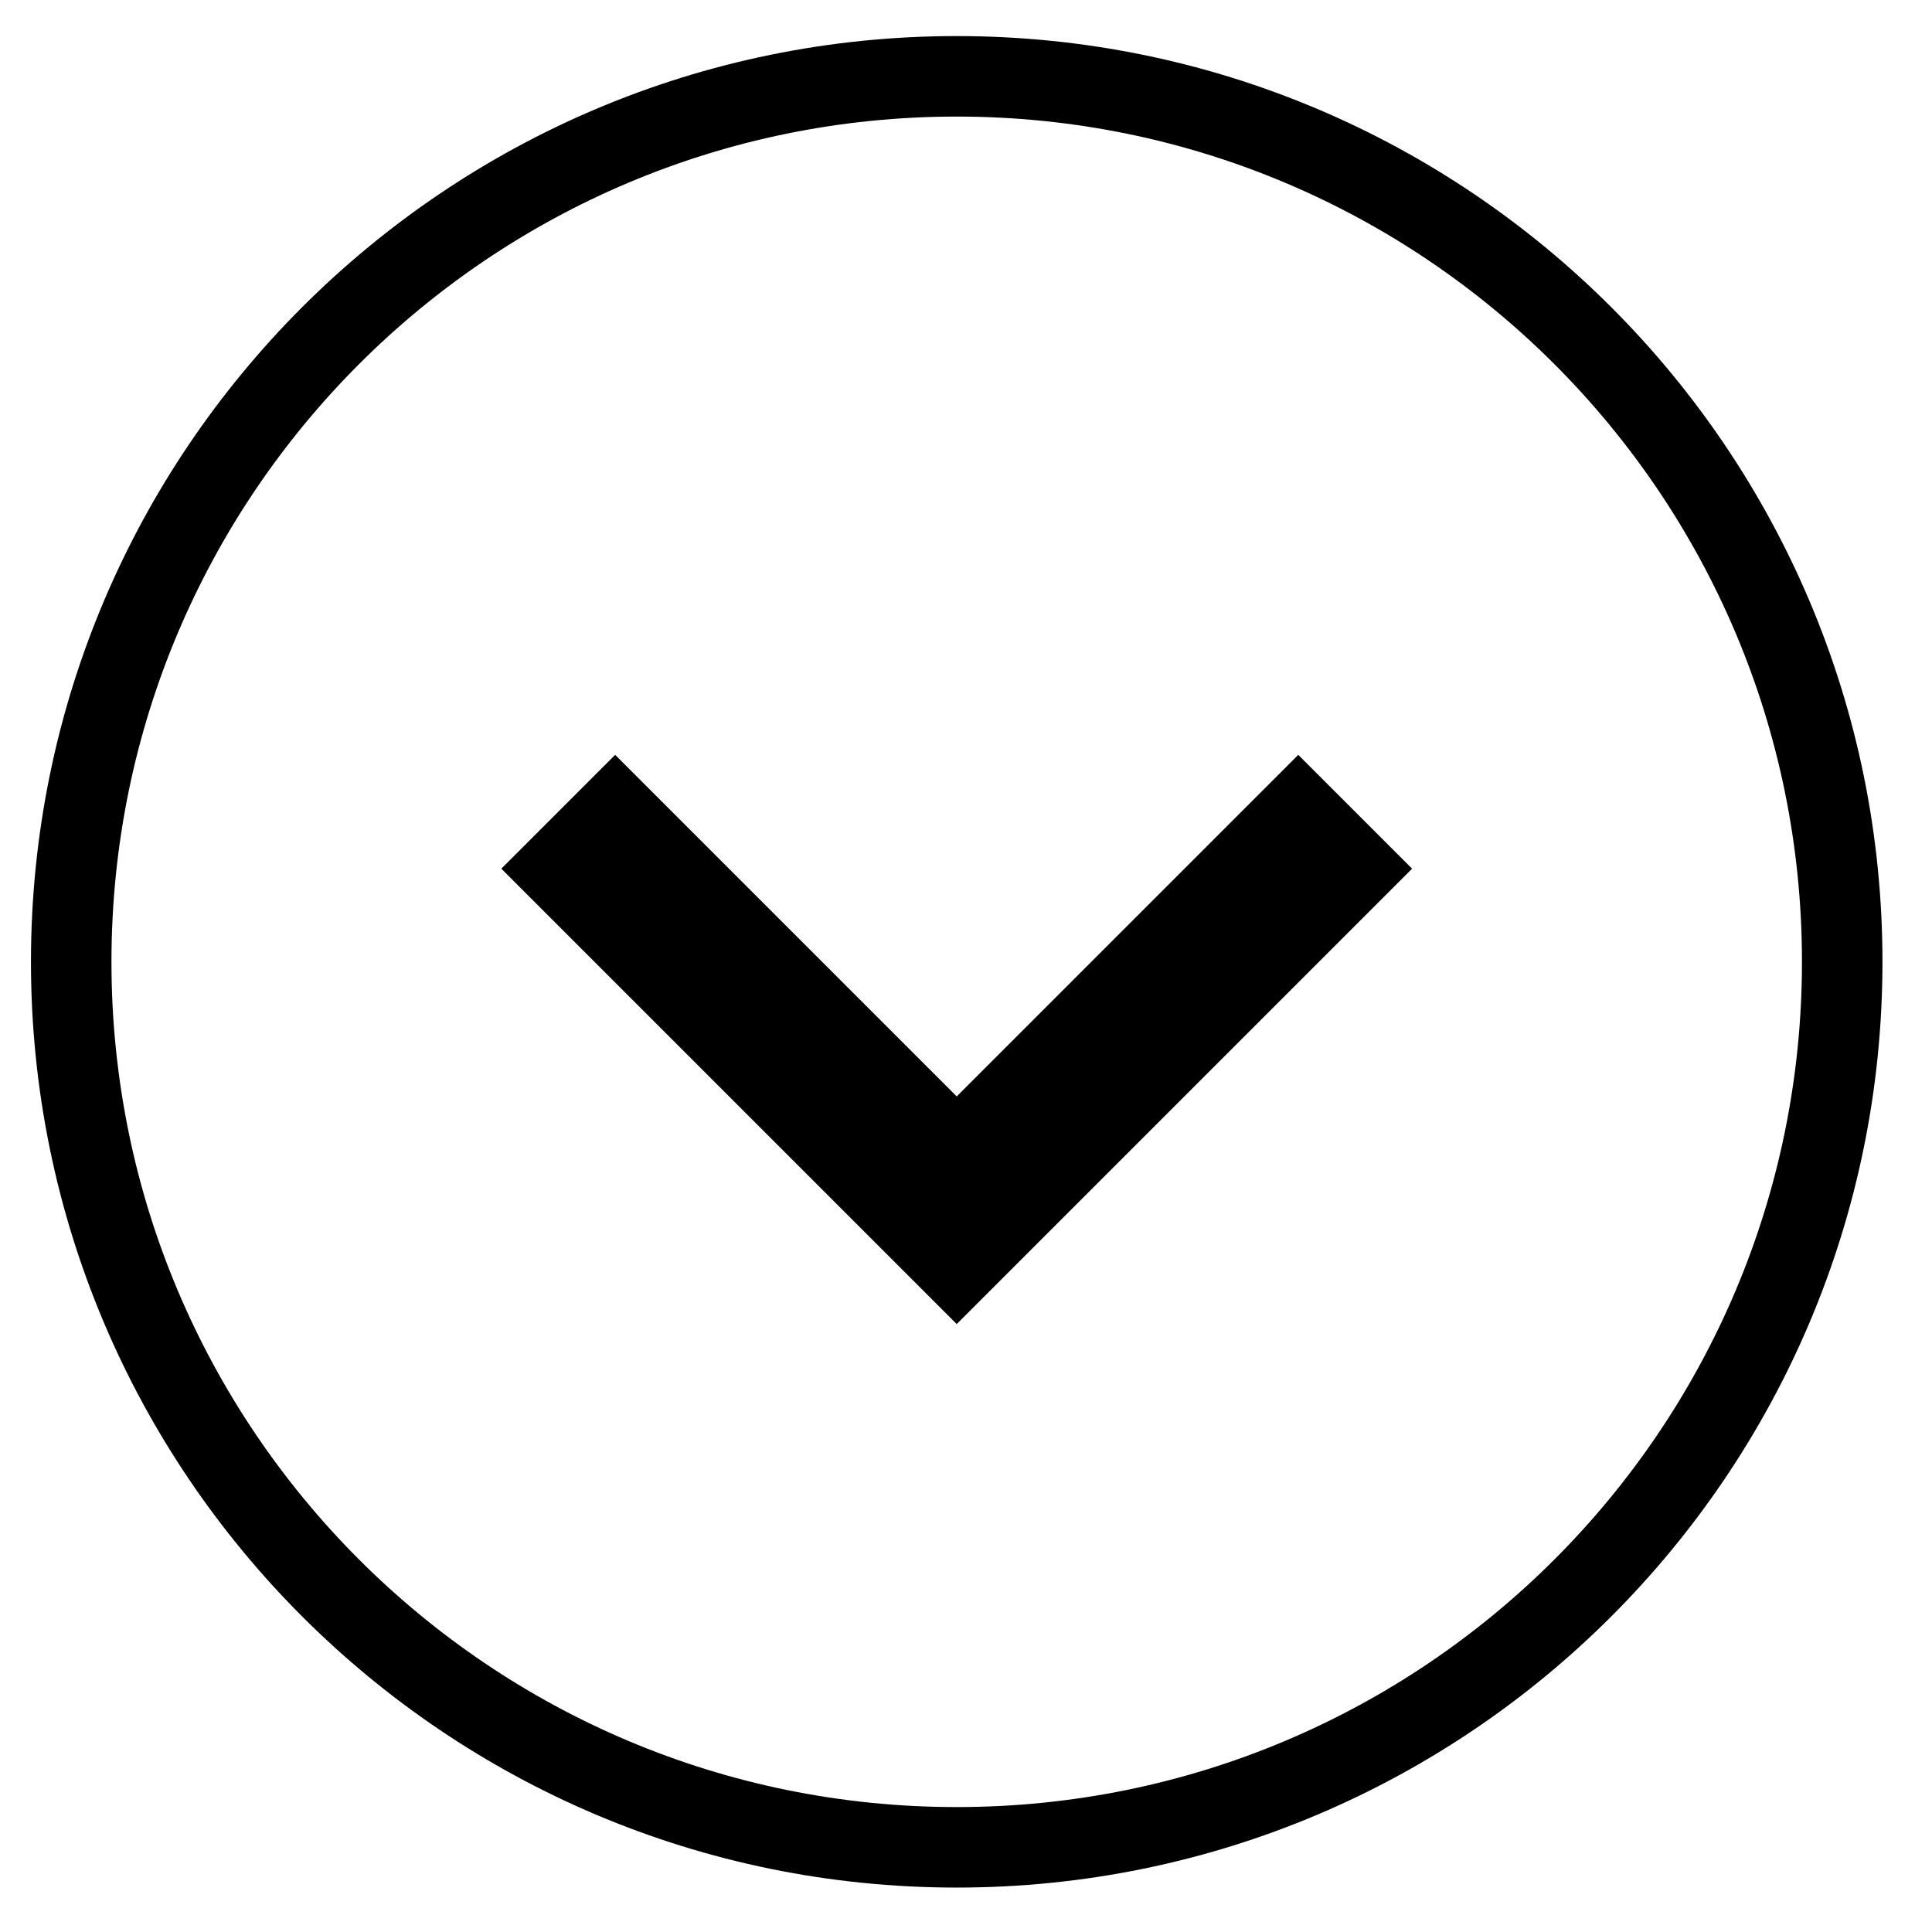
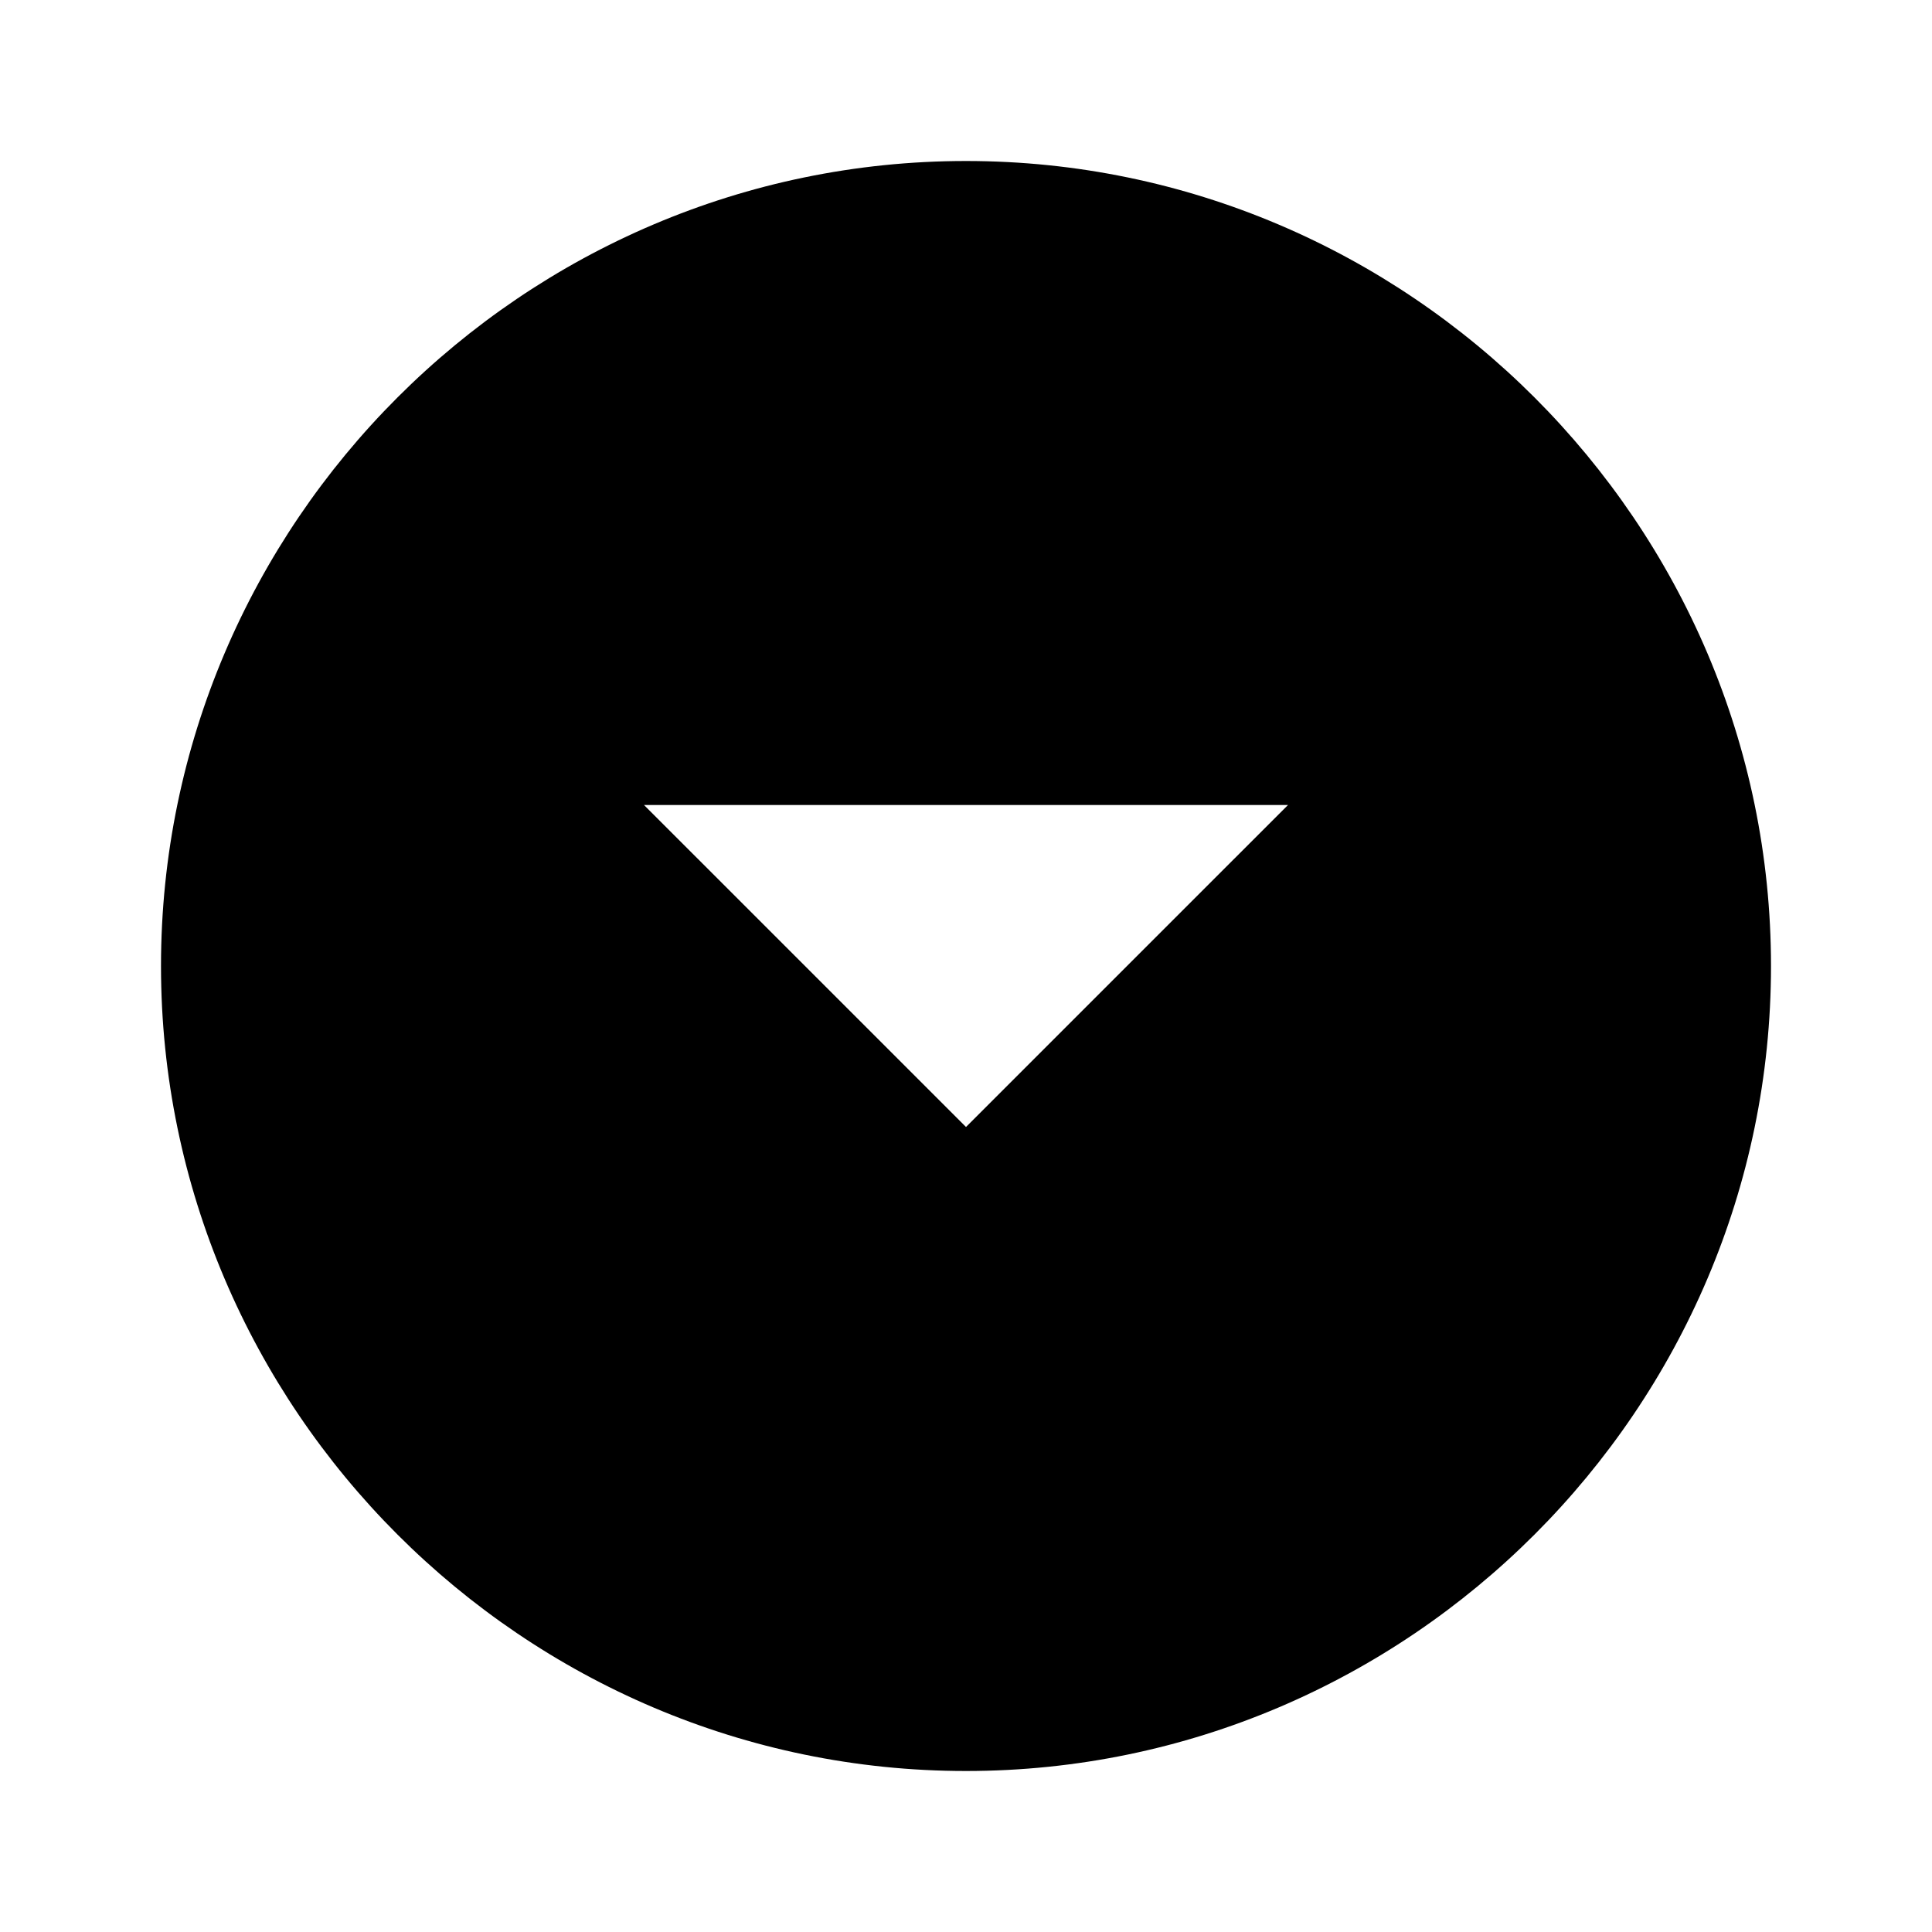
- <svg xmlns="http://www.w3.org/2000/svg" width="24" height="24">
-   <g>
-     <rect fill="none" id="canvas_background" height="402" width="582" y="-1" x="-1" />
-   </g>
-   <g>
-     <path transform="rotate(-90 11.88436,11.94774) " id="circle-back-arrow-outline-stroke" fill="#000000" d="m0.384,11.948c0,-6.351 5.149,-11.5 11.5,-11.5c6.351,0 11.5,5.149 11.5,11.5c0,6.351 -5.149,11.5 -11.5,11.5c-6.351,0 -11.5,-5.149 -11.5,-11.5zm22,0c0,-5.799 -4.701,-10.5 -10.5,-10.5c-5.799,0 -10.5,4.701 -10.5,10.5c0,5.799 4.701,10.5 10.5,10.5c5.799,0 10.5,-4.701 10.5,-10.5zm-9.343,-5.657l1.414,1.414l-4.243,4.243l4.243,4.243l-1.414,1.414l-5.657,-5.657l5.657,-5.657z" />
-   </g>
+ <svg xmlns="http://www.w3.org/2000/svg" version="1.1" id="Layer_1" x="0px" y="0px" viewBox="0 0 24 24" style="enable-background:new 0 0 24 24;" xml:space="preserve">
+   <style type="text/css">
+ 	.st0{fill:none;}
+ </style>
+   <path class="st0" d="M0,0h24v24H0V0z" />
+   <path d="M12,2C6.5,2,2,6.5,2,12s4.5,10,10,10s10-4.5,10-10S17.5,2,12,2z M12,14l-4-4h8L12,14z" />
</svg>
